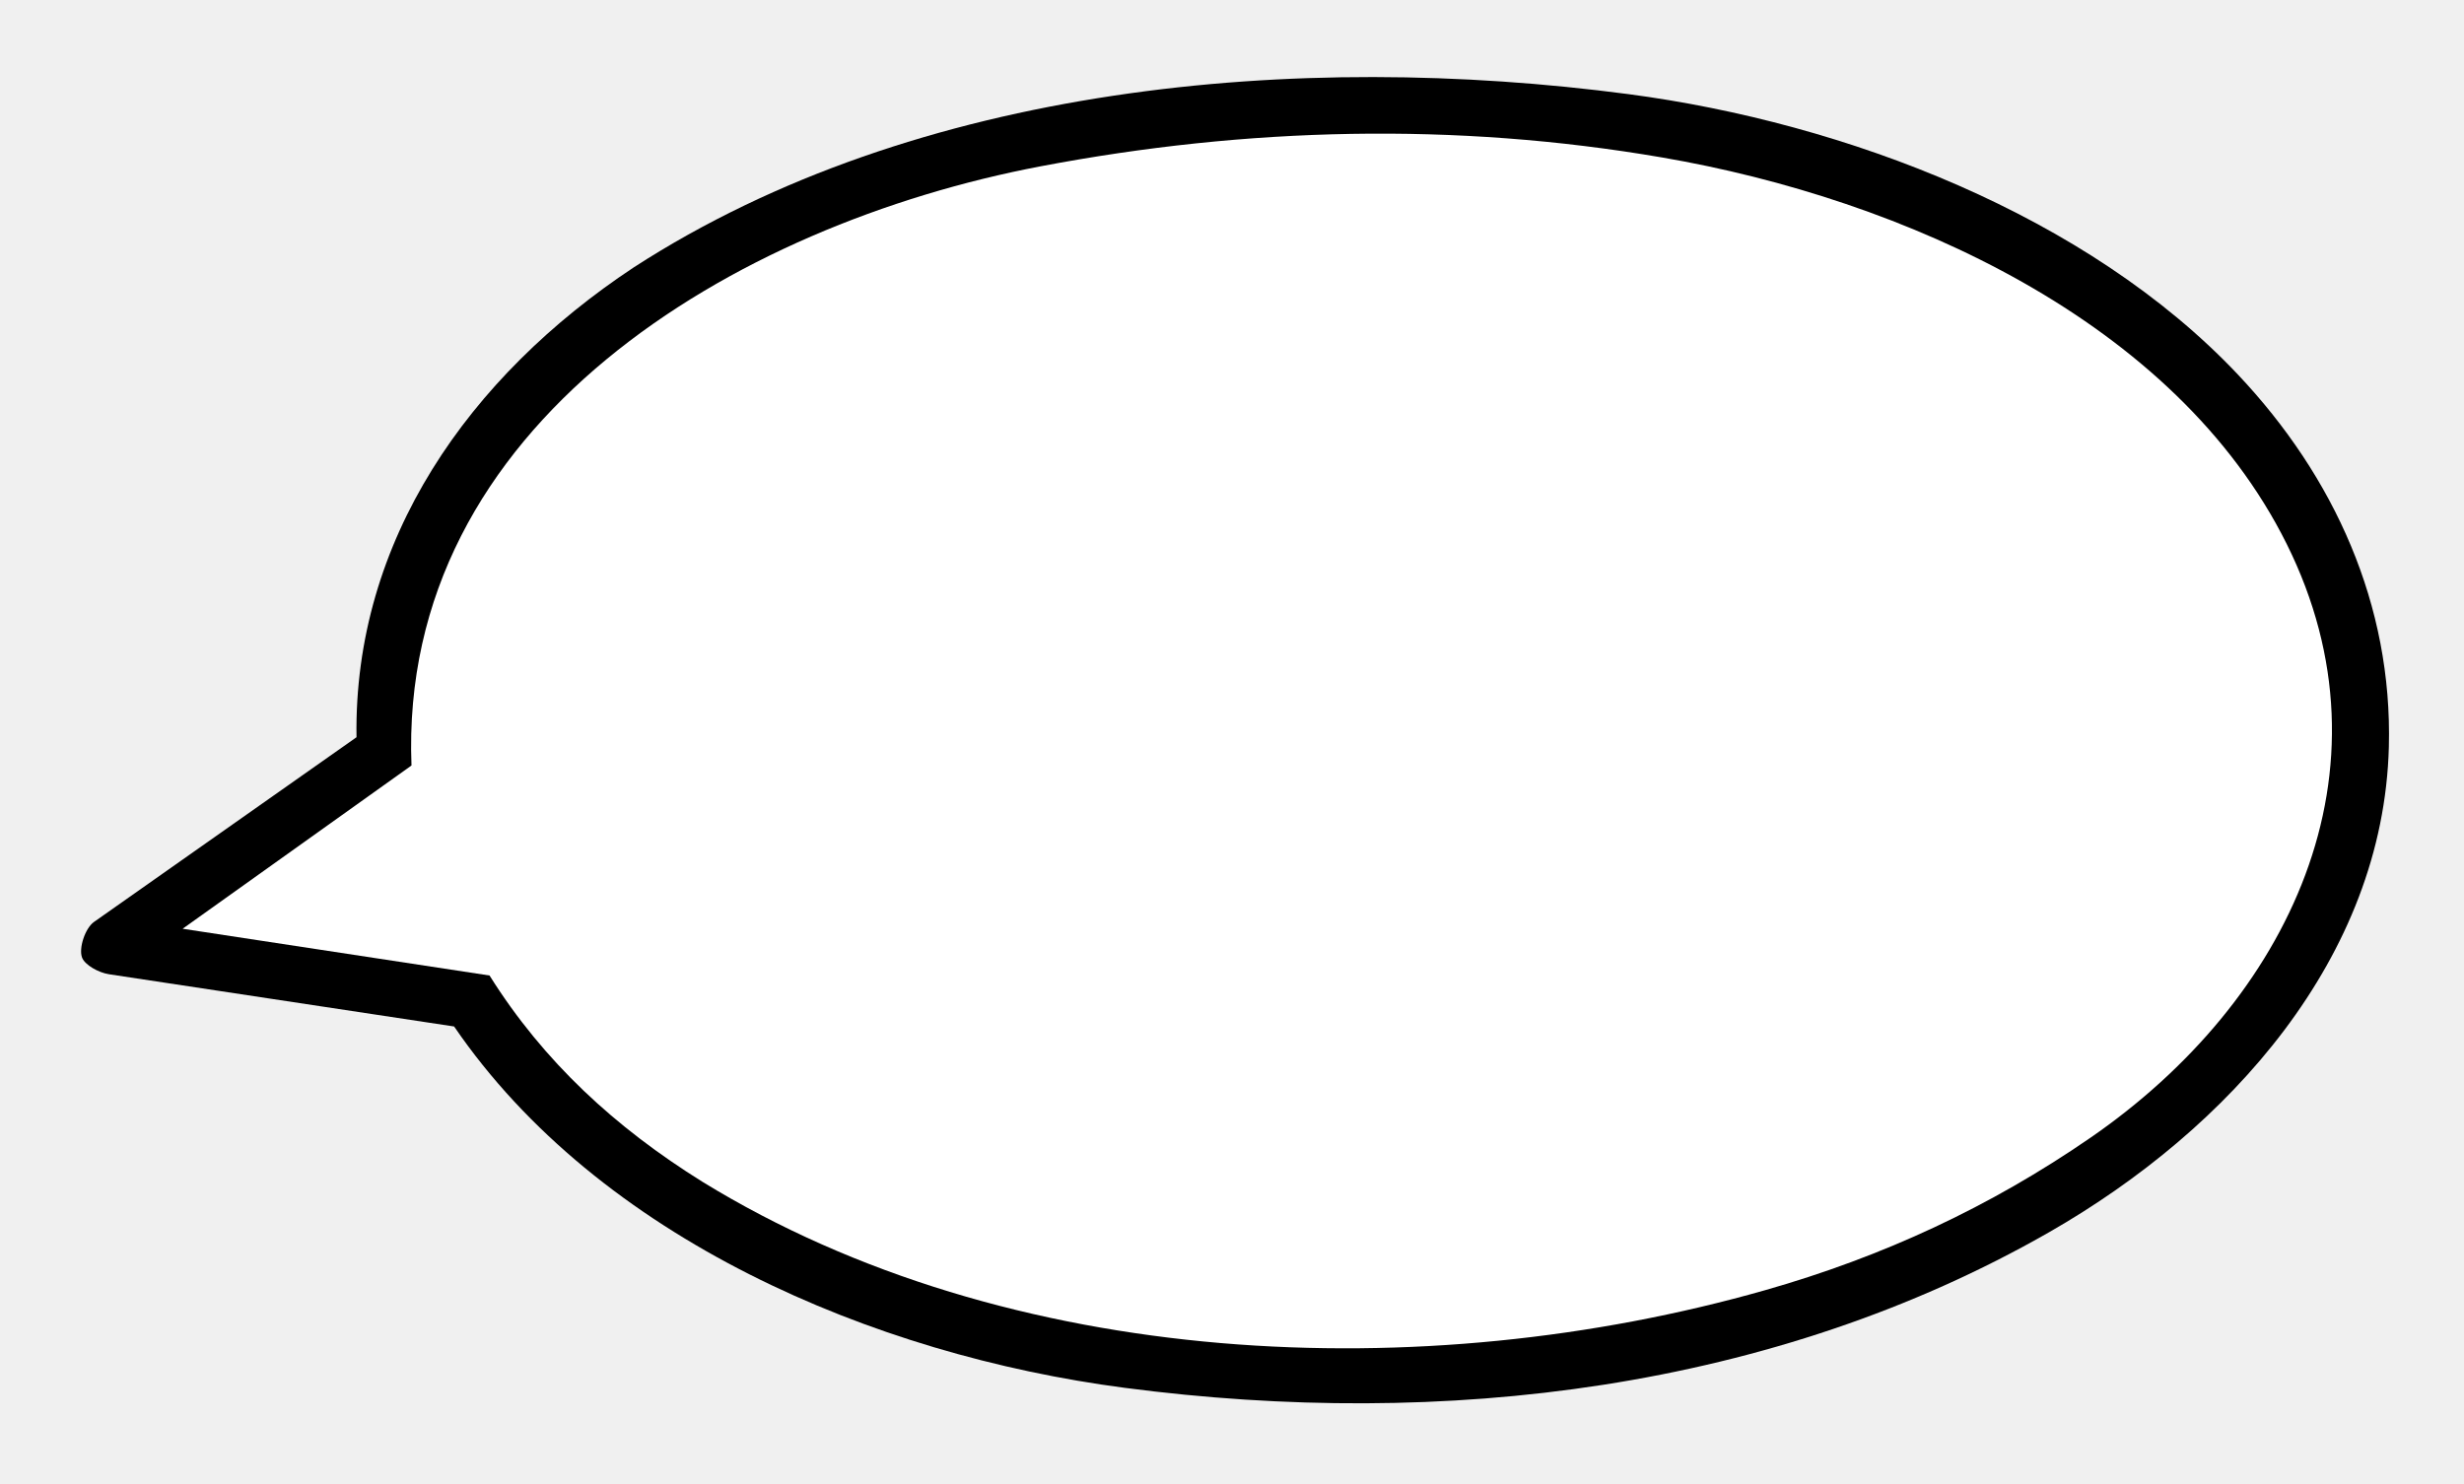
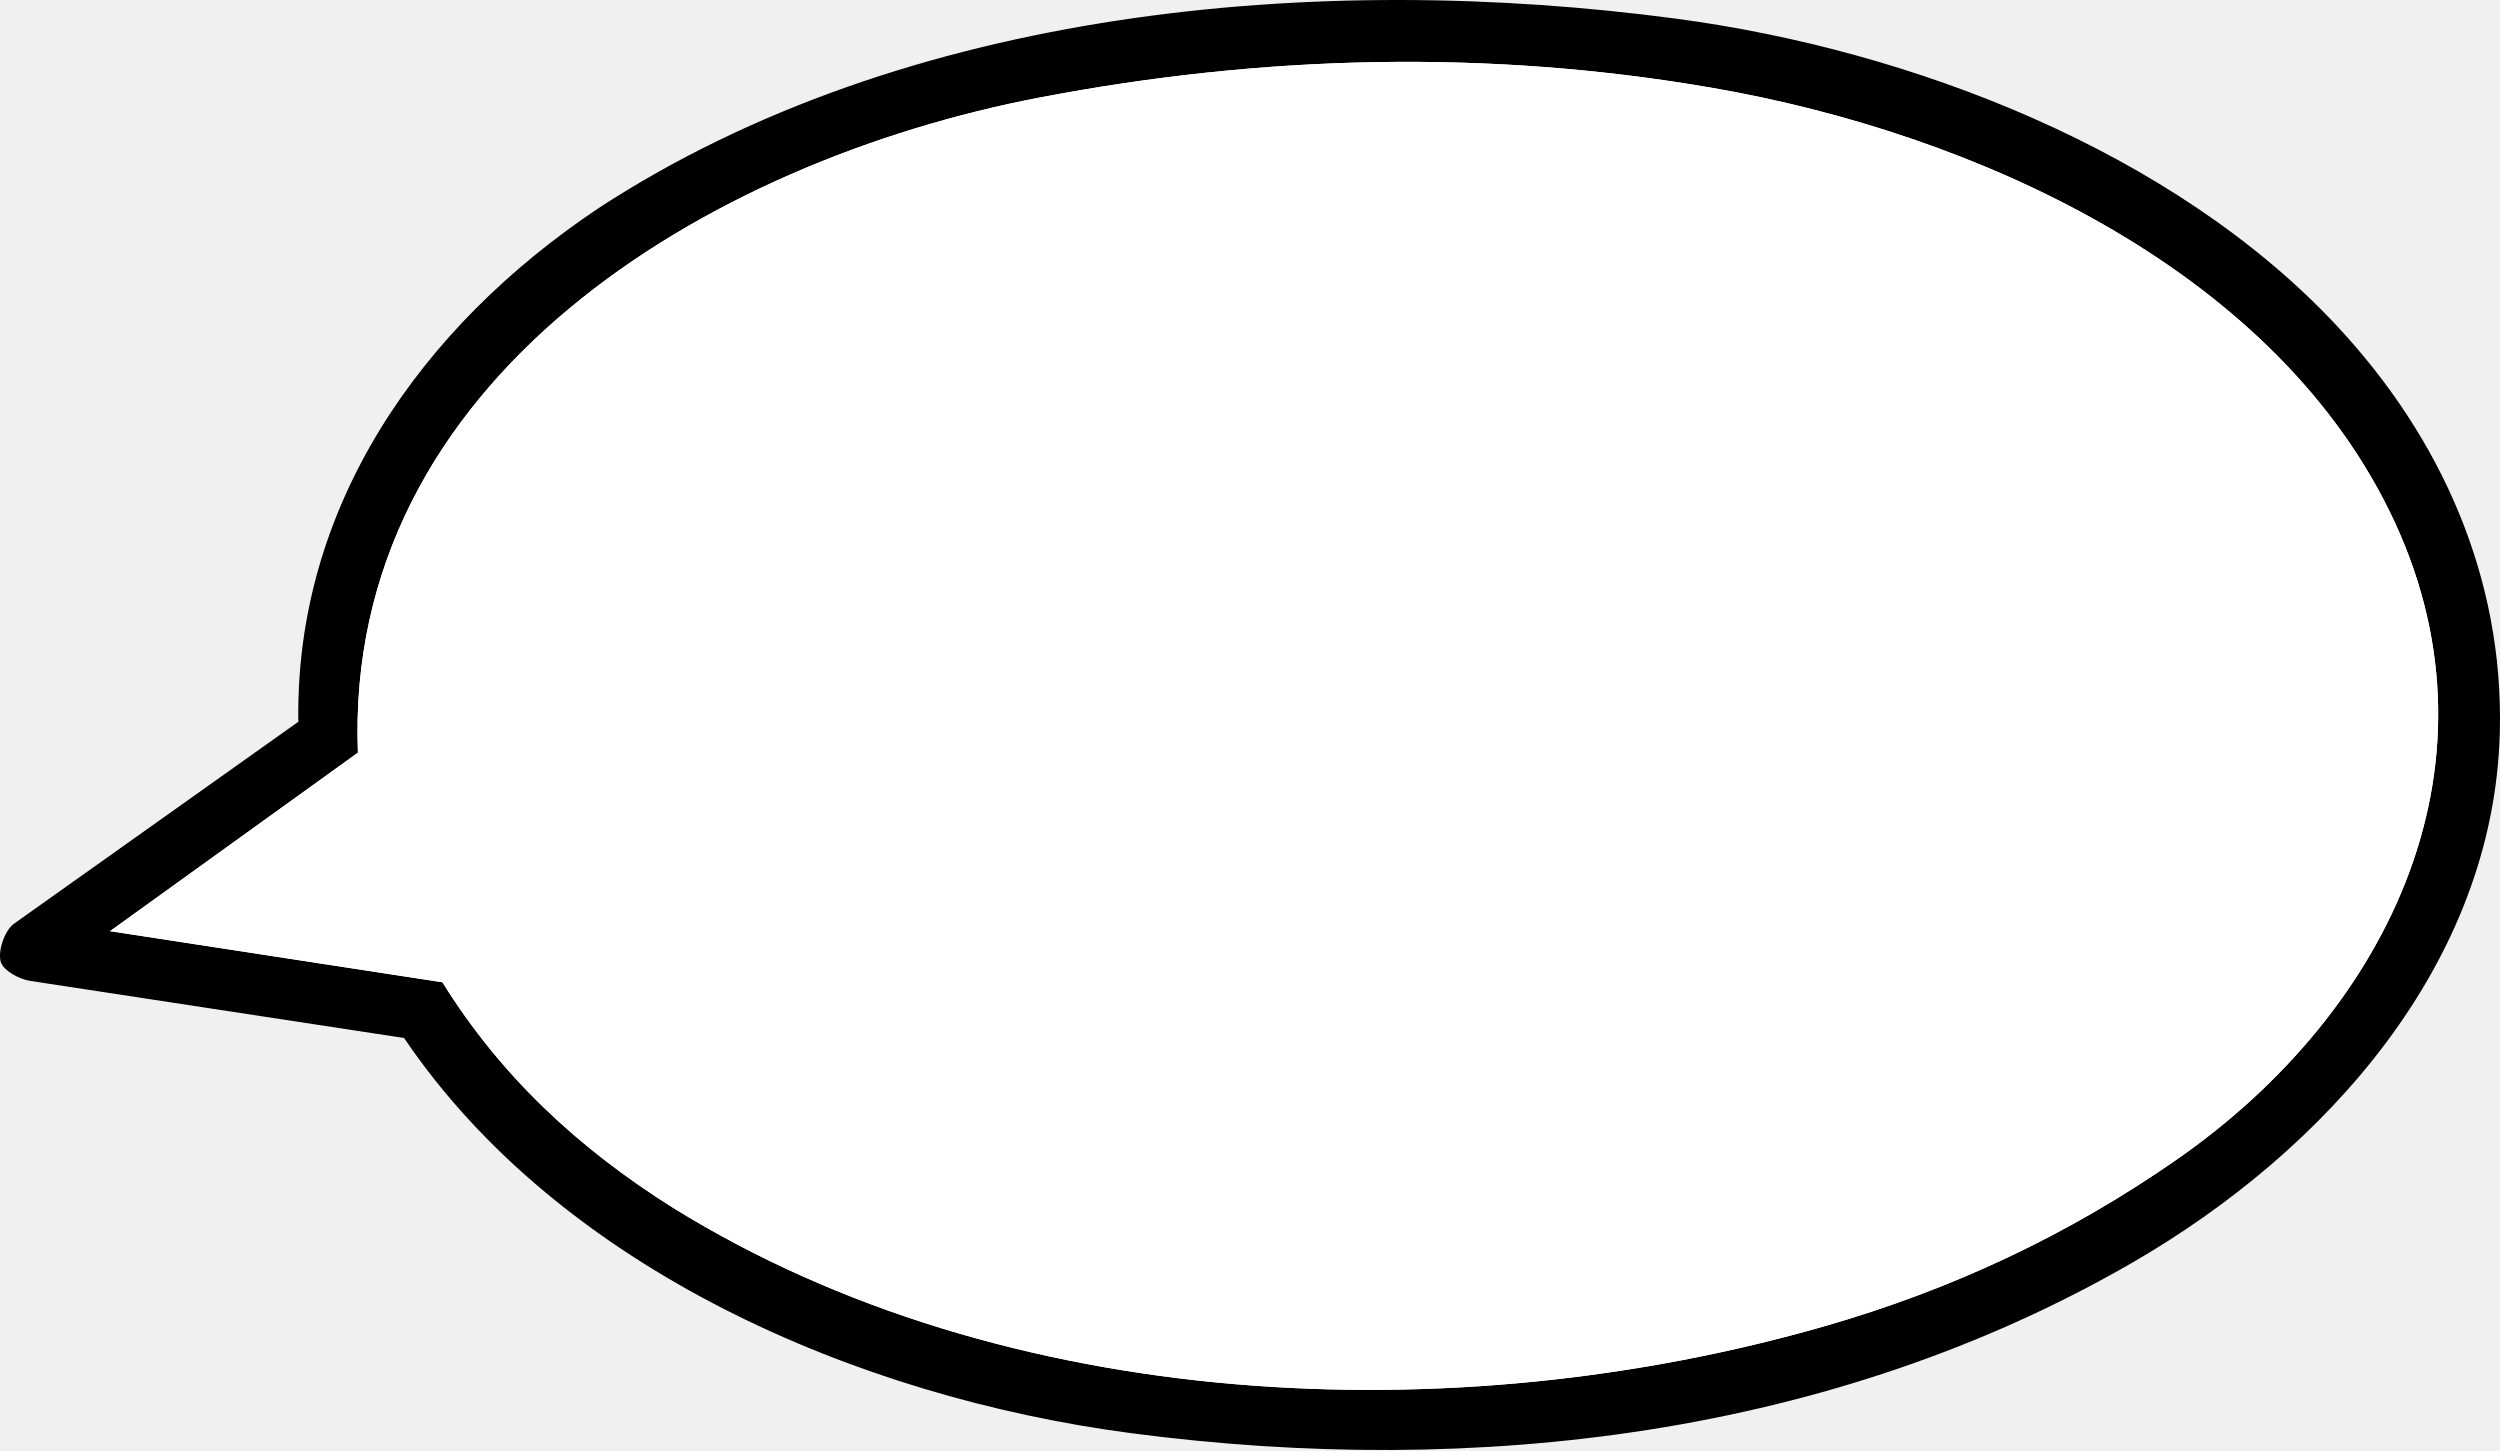
- <svg xmlns="http://www.w3.org/2000/svg" id="Bubble_1" data-name="Bubble 1" viewBox="1984 59 382 230">
-   <g id="accent_color" fill="#000000">
-     <path d="M2158.378,274.207c-39.066-5.108-81.519-23.185-103.977-56.036l-53.506-8.1c-1.615-.244-3.744-1.439-4.173-2.585-.551-1.471.495-4.572,1.849-5.525l40.699-28.642c-.461-30.5,17.42-55.942,42.992-72.865,43.909-28.394,102.948-33.612,154.172-26.861,33.729,4.445,71.187,18.779,94.522,43.496,14.949,15.835,23.963,35.723,23.394,57.721-.846,32.719-24.801,59.317-52.67,75.264-42.717,24.443-93.833,30.601-143.301,24.133Z" />
-     <path d="M2257.658,259.061c18.303-5.21,34.89-12.938,50.393-23.614,30.795-21.208,47.981-56.894,30.458-92.104-17.224-34.609-59.437-53.502-96.843-59.927-32.075-5.509-64.347-4.694-96.282,1.362-47.581,9.024-99.639,39.942-97.59,92.924l-35.48,25.314,47.579,7.251c8.386,13.369,19.506,23.573,32.984,31.973,47.551,29.226,111.836,31.892,164.781,16.821Z" />
+ <svg xmlns="http://www.w3.org/2000/svg" id="Bubble_1" data-name="Bubble 1" viewBox="0 0 360 208.8">
+   <g id="accent_color-2" data-name="accent_color">
+     <path d="M162.8,206.366c-39.306-5.186-82.02-23.54-104.616-56.893l-53.835-8.224c-1.625-.248-3.767-1.461-4.199-2.625-.555-1.493.498-4.642,1.861-5.609l40.949-29.08c-.464-30.967,17.527-56.797,43.256-73.979C130.396,1.129,189.797-4.169,241.335,2.684c33.936,4.513,71.624,19.066,95.102,44.161,15.041,16.077,24.11,36.27,23.538,58.603-.851,33.22-24.954,60.224-52.994,76.415-42.98,24.817-94.409,31.069-144.181,24.503ZM262.69,190.989c18.416-5.29,35.104-13.136,50.702-23.975,30.984-21.532,48.276-57.764,30.645-93.513-17.33-35.138-59.802-54.321-97.437-60.843-32.272-5.593-64.742-4.766-96.873,1.383-47.873,9.162-100.251,40.553-98.189,94.345l-35.698,25.701,47.871,7.362c8.438,13.573,19.626,23.934,33.186,32.462,47.843,29.673,112.522,32.38,165.793,17.078Z" />
  </g>
-   <path id="main_color" d="M2257.658,259.061c-52.946,15.071-117.23,12.405-164.781-16.821-13.477-8.399-24.597-18.604-32.984-31.973l-47.579-7.251,35.48-25.314c-2.049-52.982,50.01-83.901,97.59-92.924,31.935-6.056,64.207-6.871,96.282-1.362,37.405,6.424,79.618,25.318,96.843,59.927,17.524,35.21.337,70.896-30.458,92.104-15.503,10.676-32.09,18.404-50.393,23.614Z" fill="#fff" />
+   <path id="main_color" d="M262.69,190.989c-53.271,15.302-117.95,12.594-165.793-17.078-13.56-8.528-24.748-18.888-33.186-32.462l-47.871-7.362,35.698-25.701c-2.061-53.792,50.317-85.184,98.189-94.345,32.131-6.149,64.601-6.976,96.873-1.383,37.635,6.523,80.107,25.705,97.437,60.843,17.631,35.749.339,71.981-30.645,93.513-15.598,10.84-32.287,18.686-50.702,23.975Z" fill="#fff" />
</svg>
